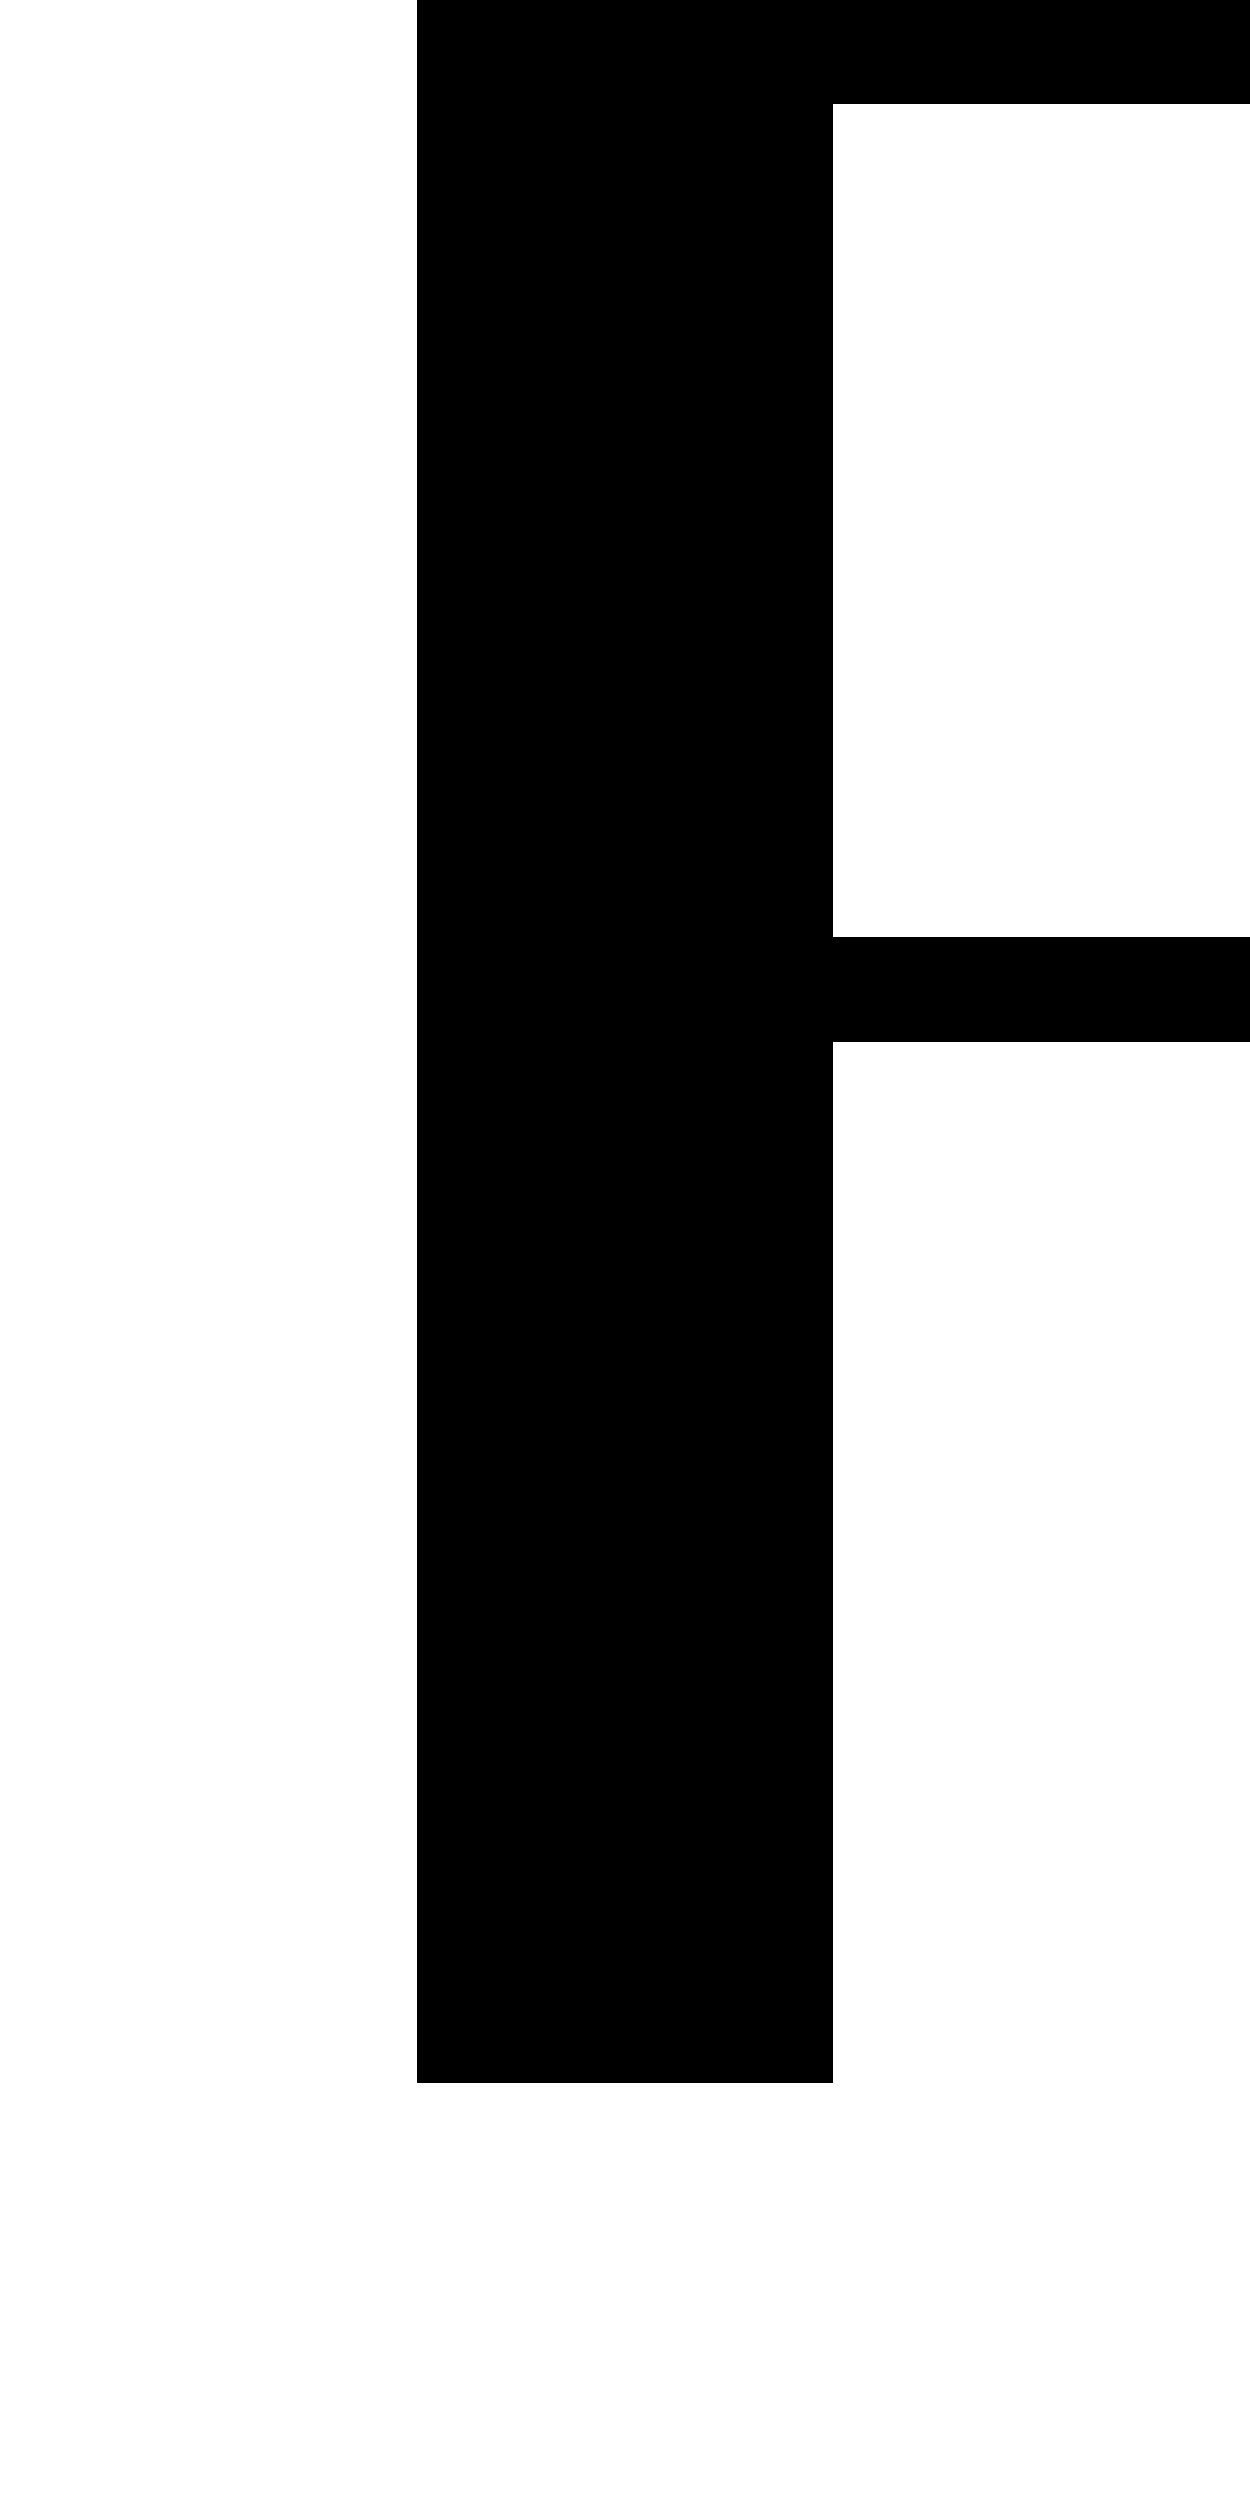
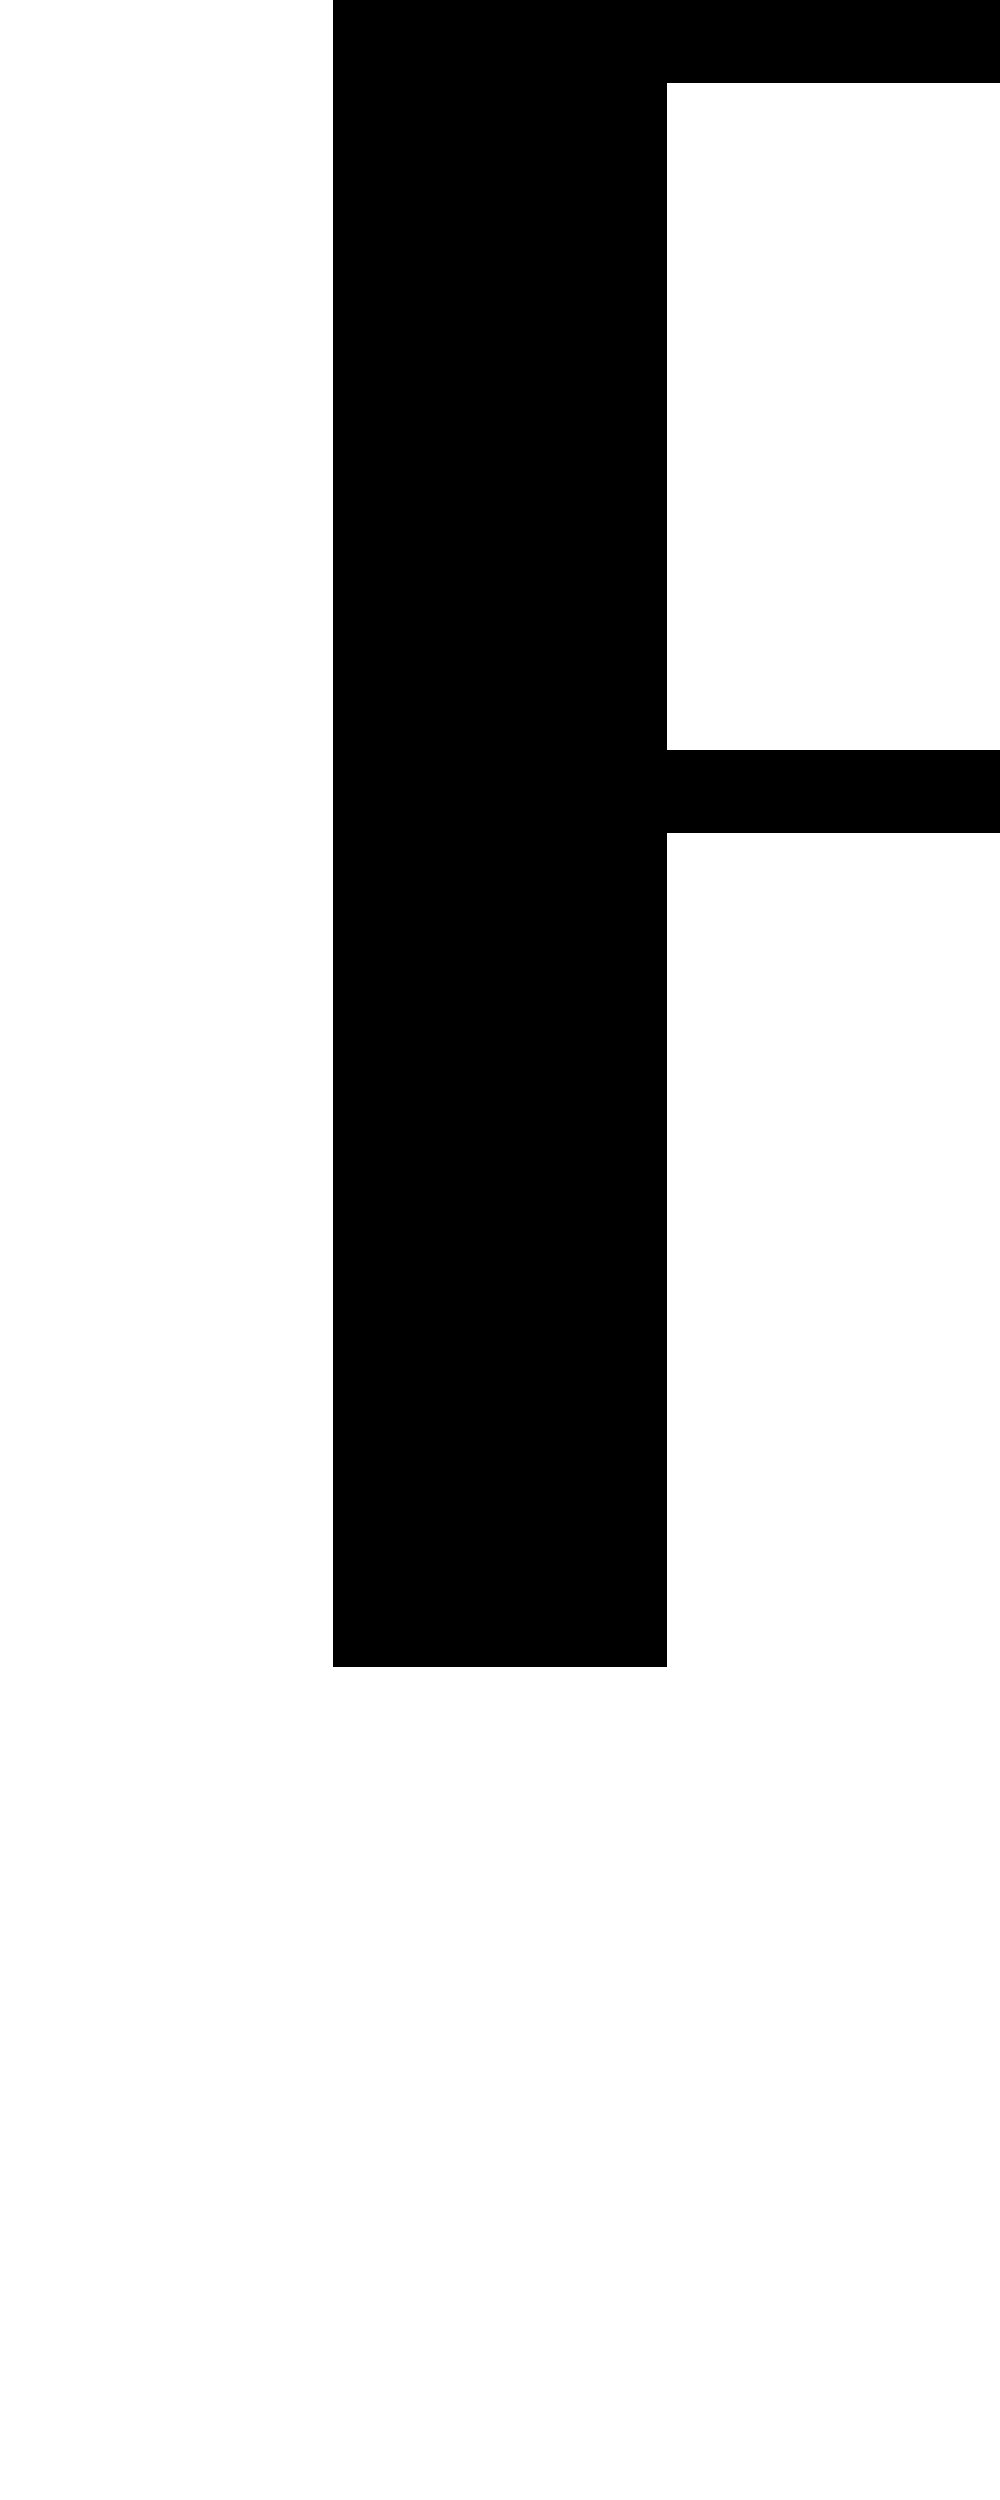
- <svg xmlns="http://www.w3.org/2000/svg" viewBox="0 0 12 24" shape-rendering="crispEdges">
+ <svg xmlns="http://www.w3.org/2000/svg" viewBox="0 0 12 30" shape-rendering="crispEdges">
  <g>
    <polygon class="f" points="4,0 8,0 8,20 4,20" />
    <polygon class="f" points="4,0 12,0 12,1 4,1" />
    <polygon class="f" points="4,9 12,9 12,10 4,10" />
  </g>
</svg>
